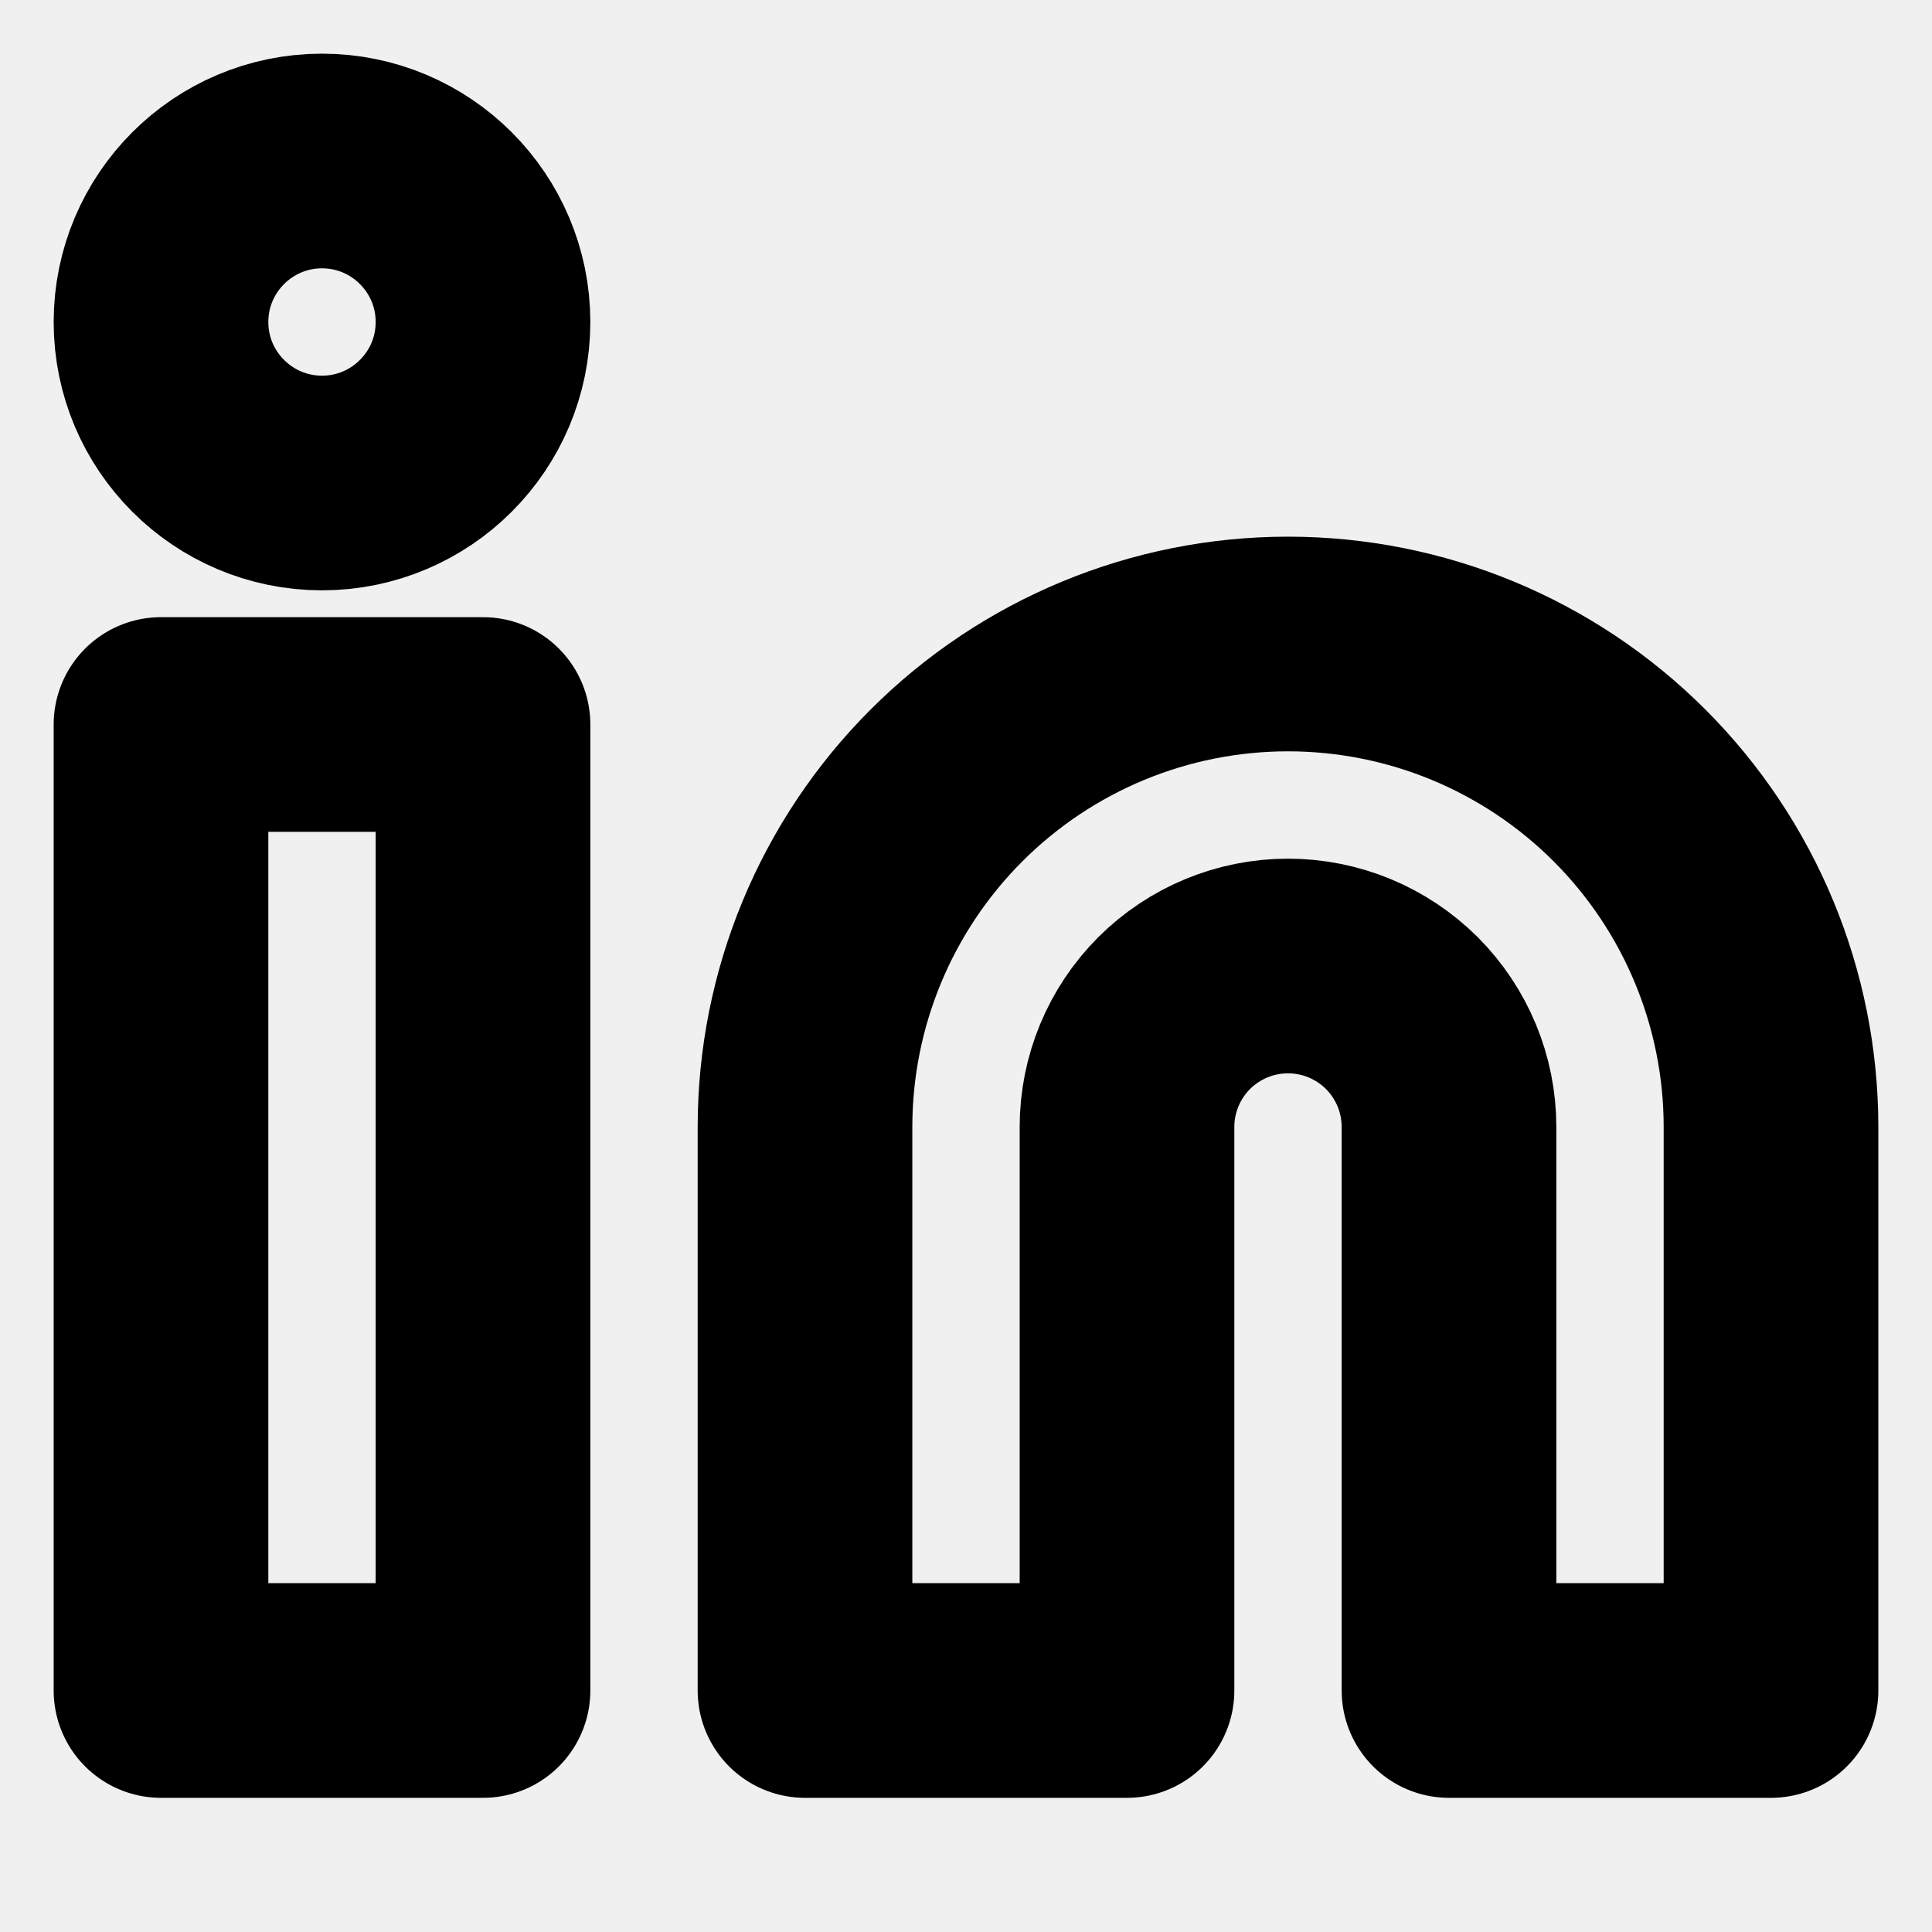
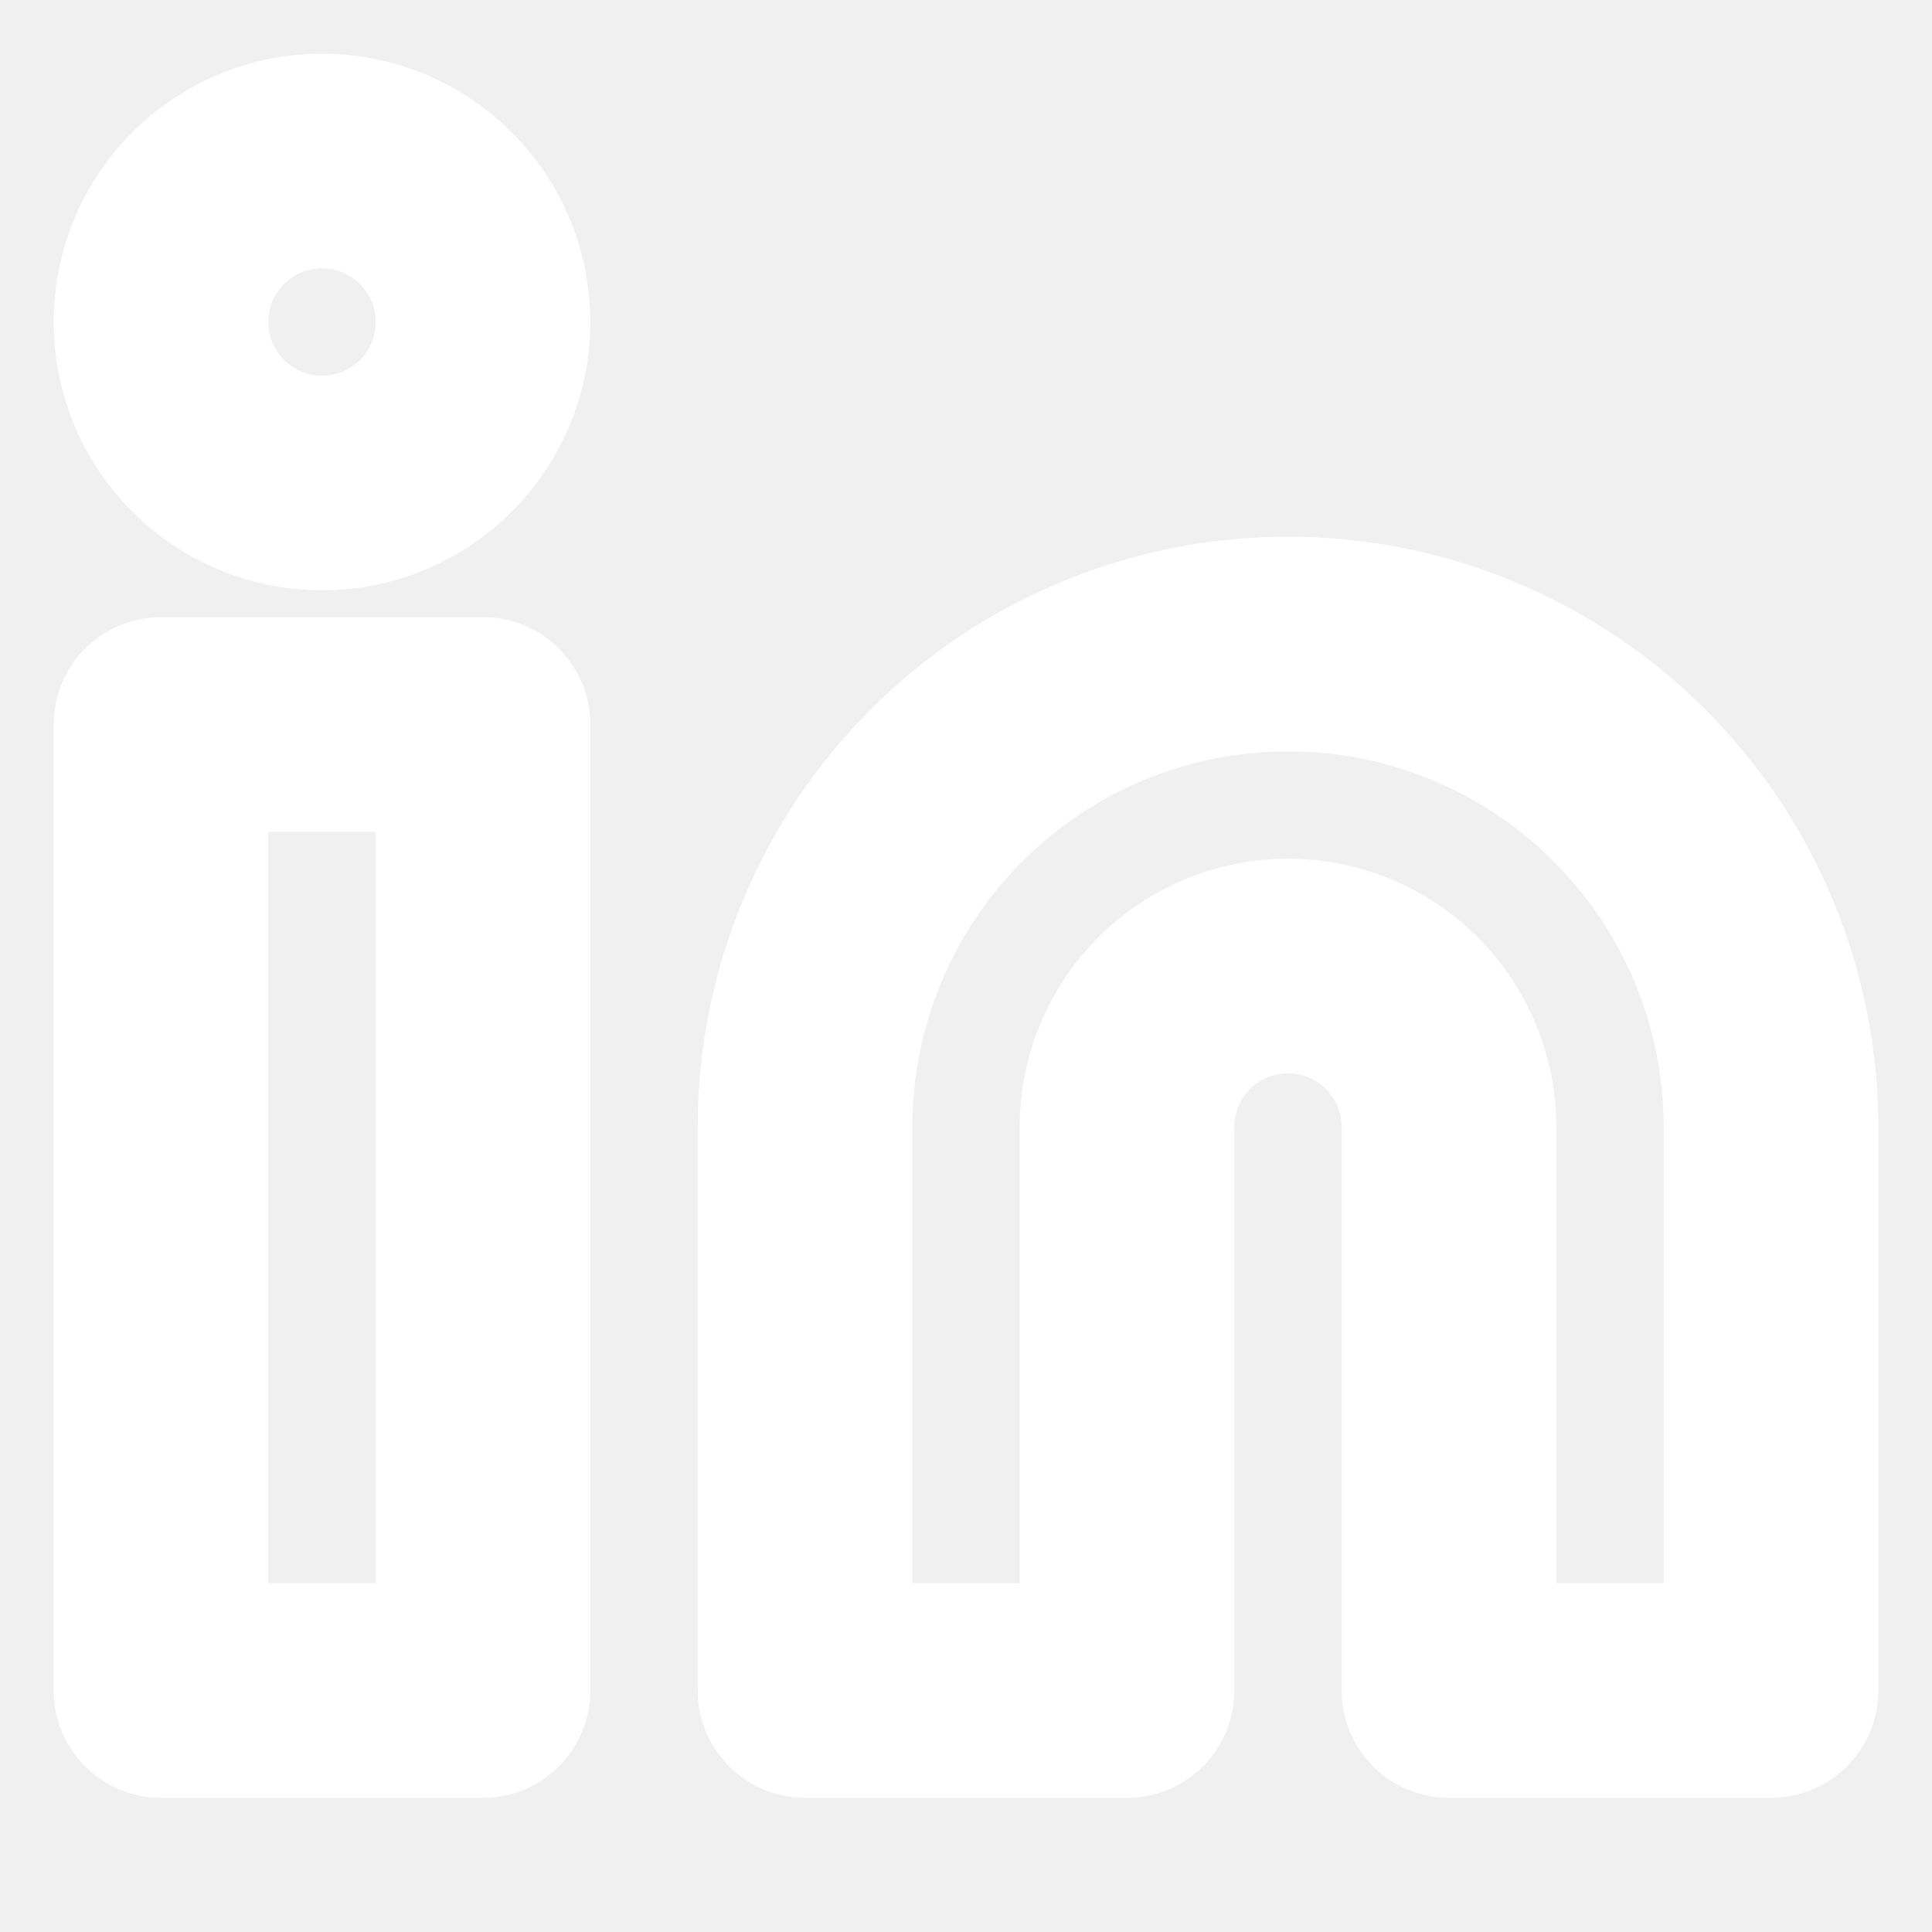
<svg xmlns="http://www.w3.org/2000/svg" width="18" height="18" viewBox="0 0 18 18" fill="none">
-   <path d="M12 6C13.194 6 14.338 6.474 15.182 7.318C16.026 8.162 16.5 9.307 16.5 10.5V15.75H13.5V10.5C13.5 10.102 13.342 9.721 13.061 9.439C12.779 9.158 12.398 9 12 9C11.602 9 11.221 9.158 10.939 9.439C10.658 9.721 10.5 10.102 10.5 10.5V15.75H7.5V10.5C7.5 9.307 7.974 8.162 8.818 7.318C9.662 6.474 10.806 6 12 6Z" stroke="black" stroke-width="2" stroke-linecap="round" stroke-linejoin="round" />
-   <path d="M4.5 6.75H1.5V15.75H4.5V6.75Z" stroke="black" stroke-width="2" stroke-linecap="round" stroke-linejoin="round" />
-   <path d="M3 4.5C3.828 4.5 4.5 3.828 4.5 3C4.5 2.172 3.828 1.5 3 1.5C2.172 1.5 1.5 2.172 1.5 3C1.5 3.828 2.172 4.5 3 4.5Z" stroke="black" stroke-width="2" stroke-linecap="round" stroke-linejoin="round" />
+   <path d="M12 6C13.194 6 14.338 6.474 15.182 7.318C16.026 8.162 16.5 9.307 16.5 10.5V15.75H13.5V10.5C13.5 10.102 13.342 9.721 13.061 9.439C12.779 9.158 12.398 9 12 9C11.602 9 11.221 9.158 10.939 9.439C10.658 9.721 10.5 10.102 10.5 10.5V15.75H7.5V10.5C7.5 9.307 7.974 8.162 8.818 7.318C9.662 6.474 10.806 6 12 6Z" stroke="white" stroke-width="2" stroke-linecap="round" stroke-linejoin="round" />
+   <path d="M4.5 6.75H1.5V15.75H4.5V6.75Z" stroke="white" stroke-width="2" stroke-linecap="round" stroke-linejoin="round" />
+   <path d="M3 4.5C3.828 4.5 4.5 3.828 4.5 3C4.5 2.172 3.828 1.5 3 1.5C2.172 1.5 1.5 2.172 1.5 3C1.5 3.828 2.172 4.5 3 4.5Z" stroke="white" stroke-width="2" stroke-linecap="round" stroke-linejoin="round" />
</svg>
